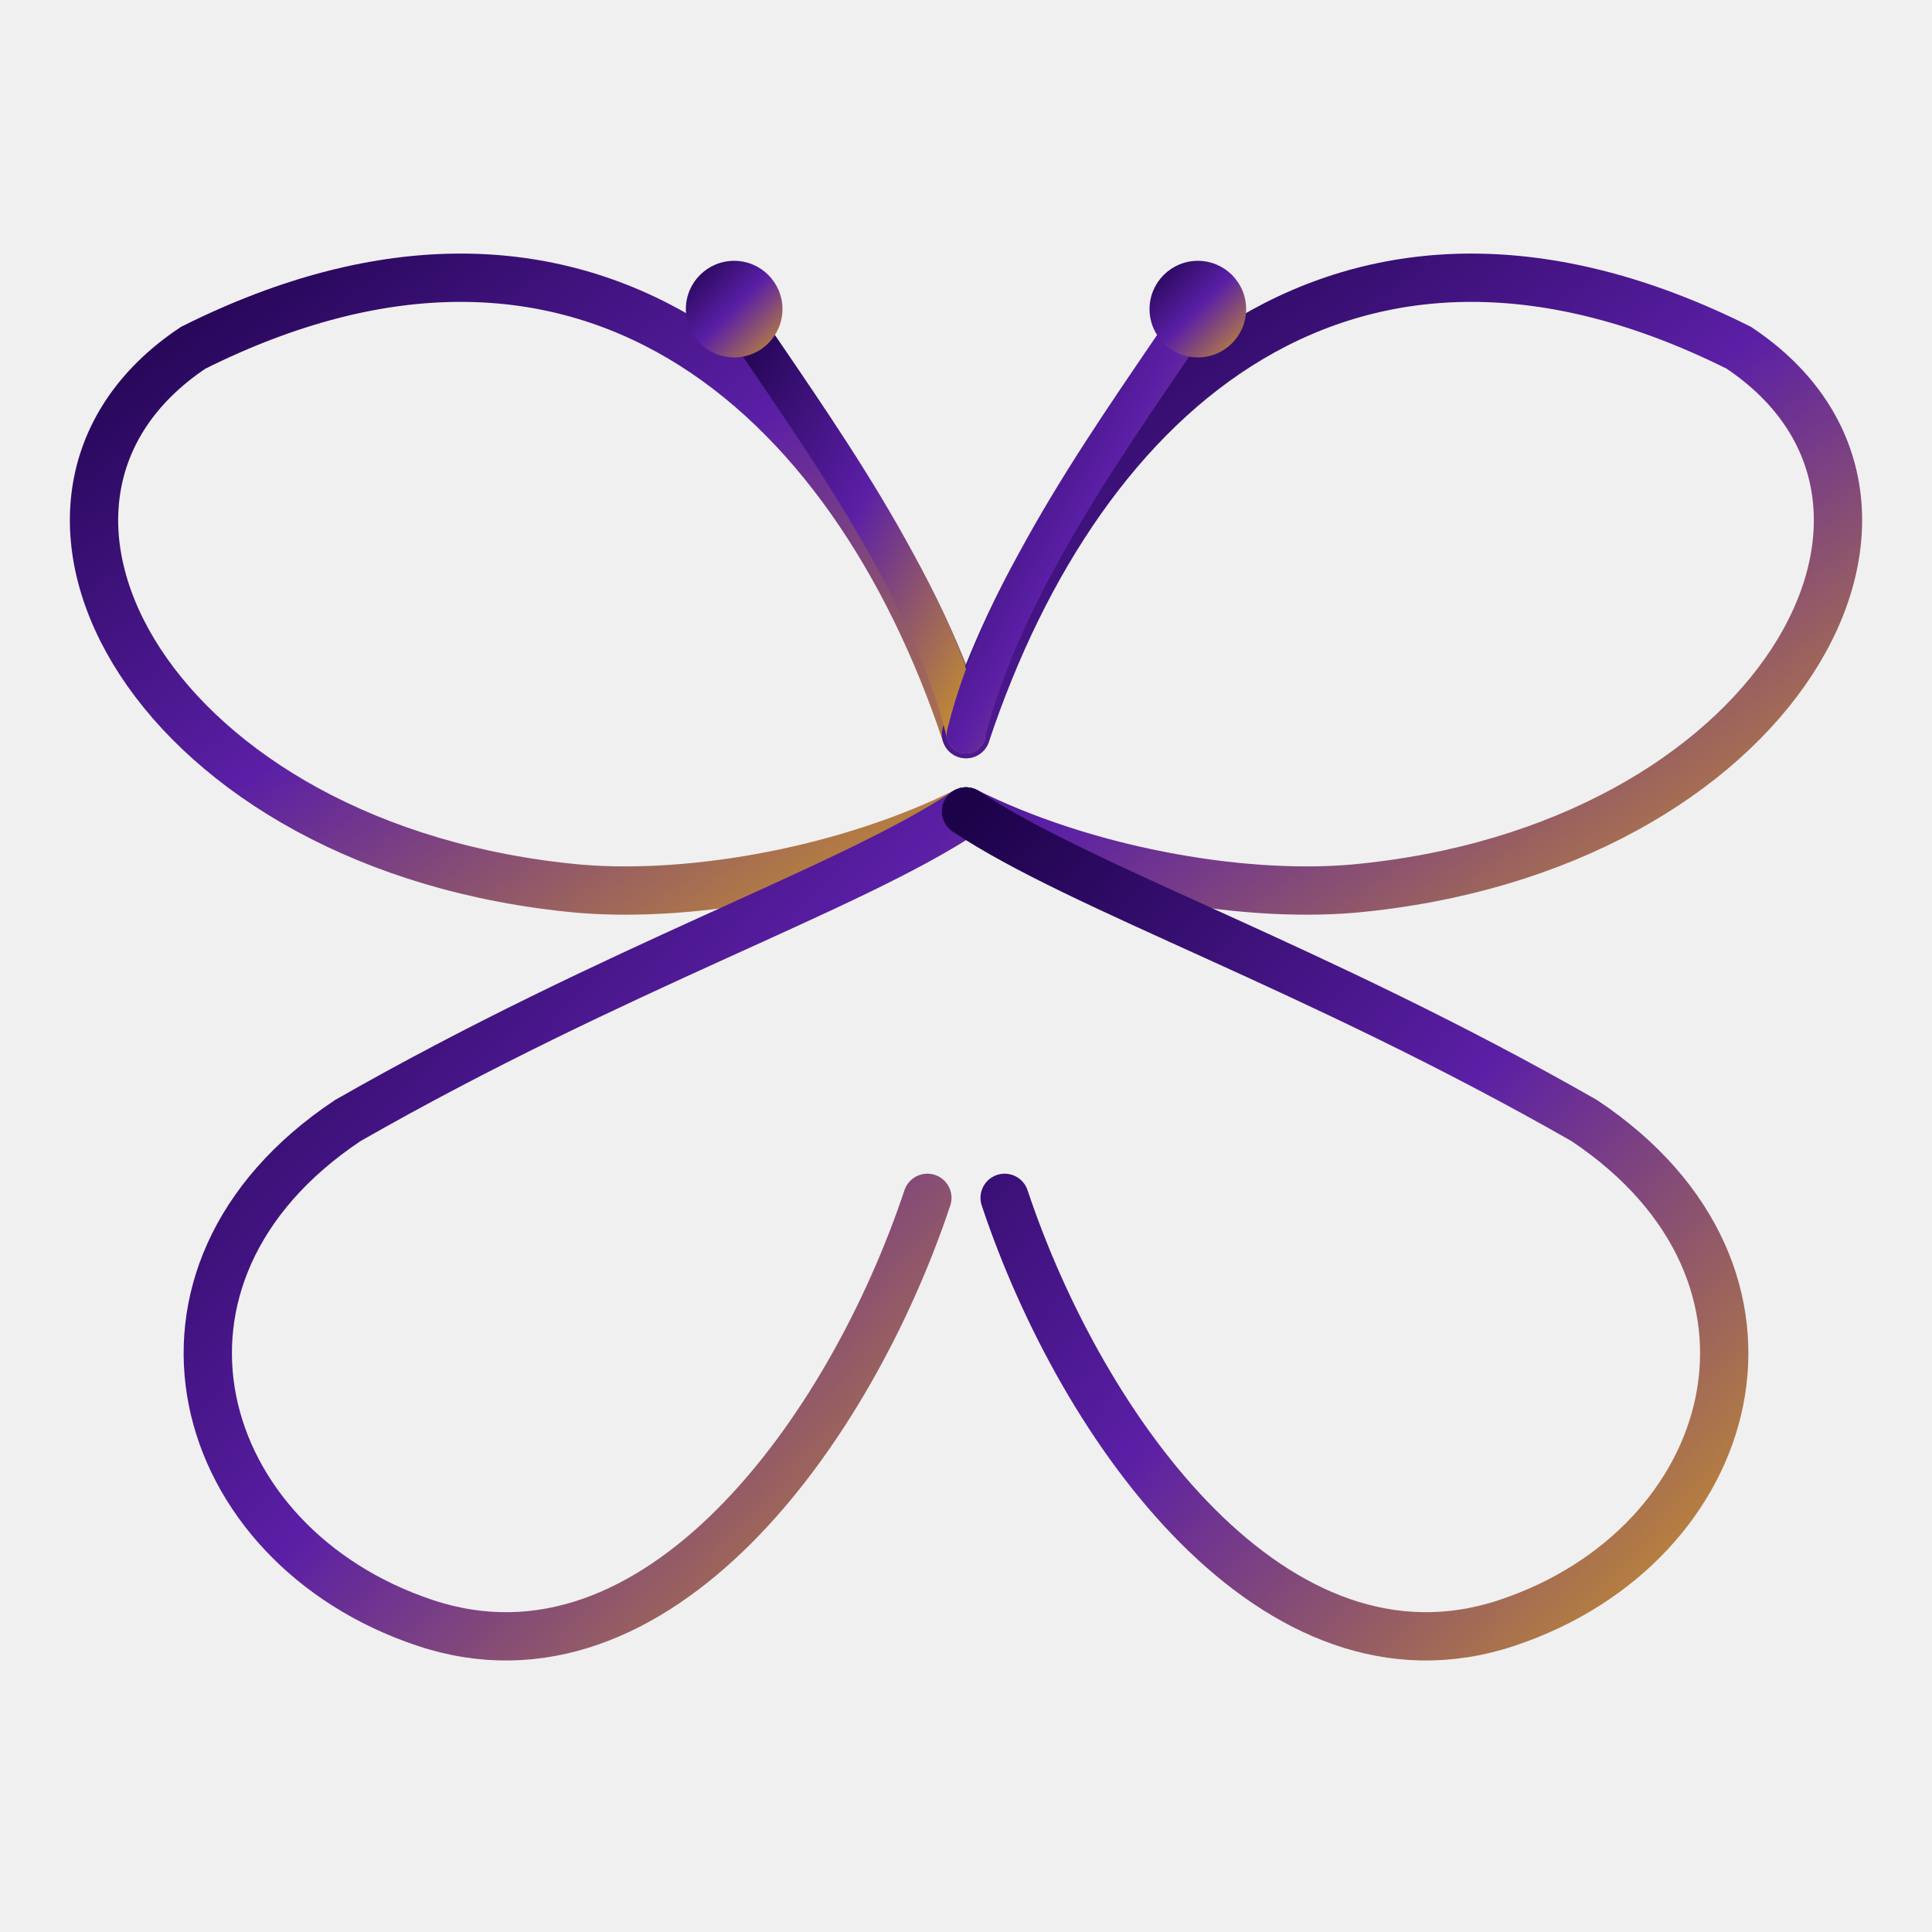
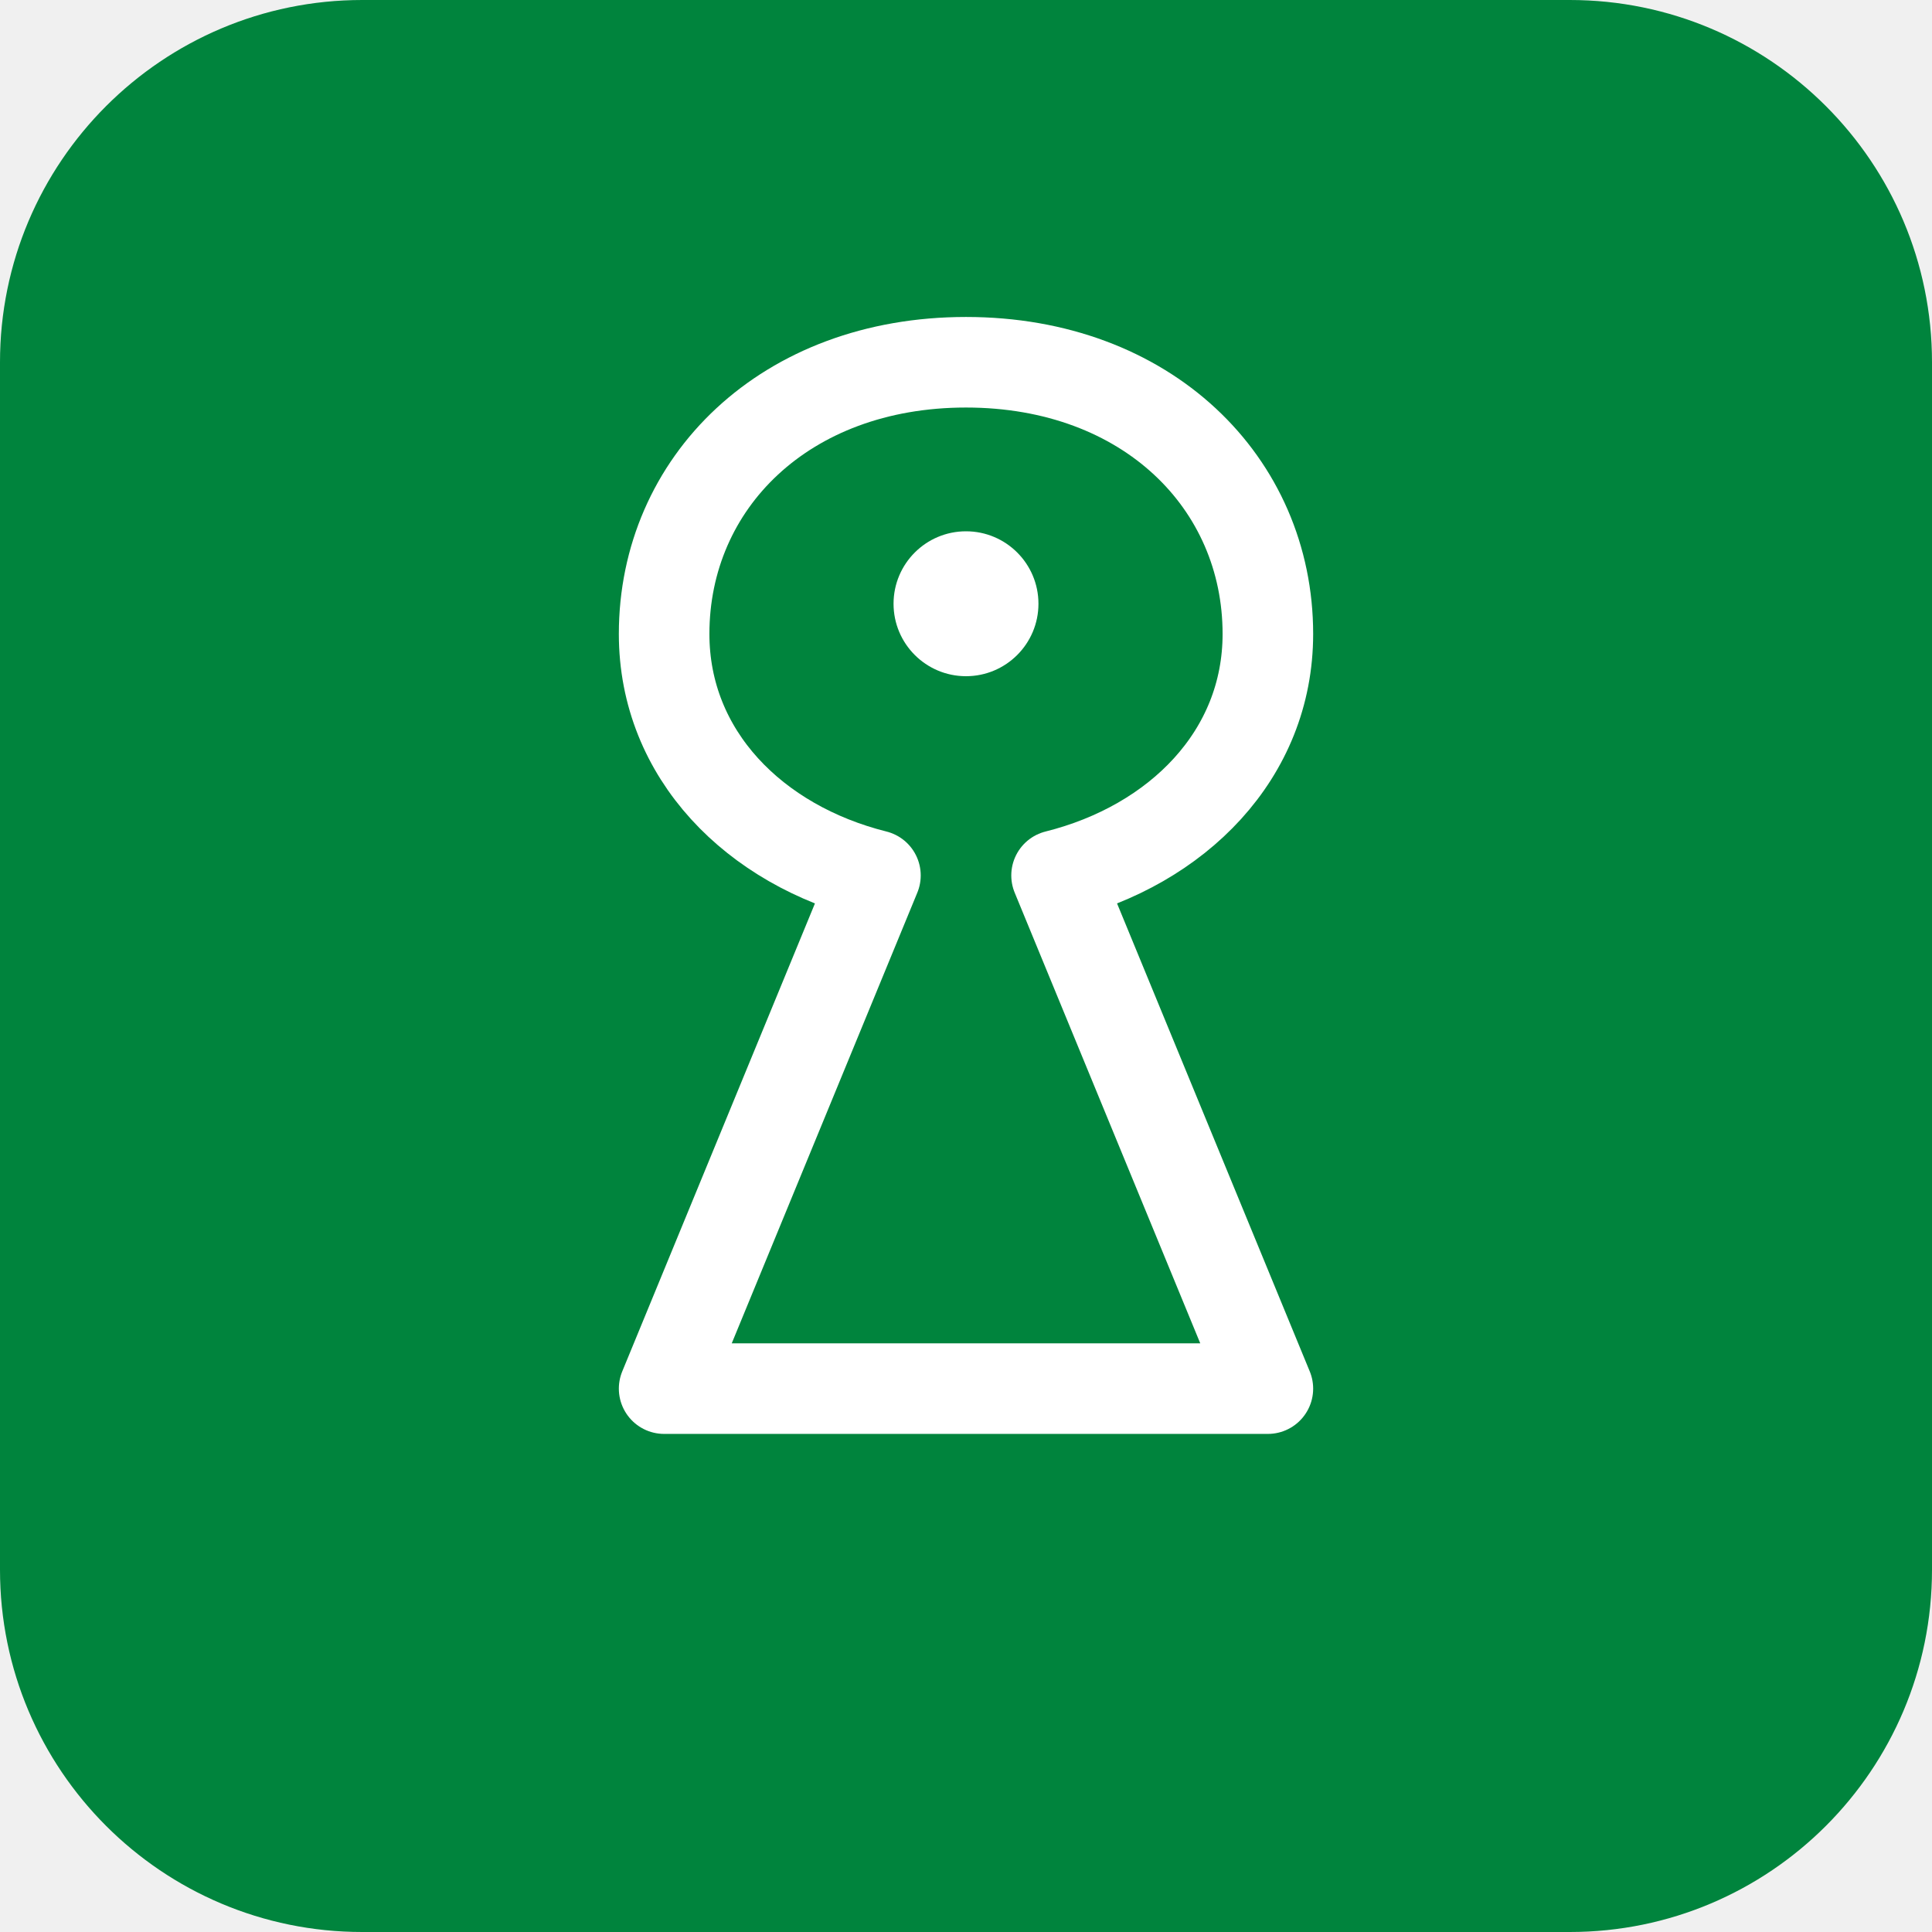
- <svg xmlns="http://www.w3.org/2000/svg" viewBox="0 0 100 100">
-   <defs>
-     <linearGradient id="bfGrad" x1="0%" y1="0%" x2="100%" y2="100%">
-       <stop offset="0%" stop-color="#1C0249" />
-       <stop offset="50%" stop-color="#5B1FA6" />
-       <stop offset="100%" stop-color="#C9932A" />
-     </linearGradient>
-   </defs>
-   <path d="M50 38 C44 20, 30 8, 10 18 C-2 26, 8 44, 30 46 C36 46.5, 44 45, 50 42" fill="none" stroke="url(#bfGrad)" stroke-width="2.5" stroke-linecap="round" />
-   <path d="M50 38 C56 20, 70 8, 90 18 C102 26, 92 44, 70 46 C64 46.5, 56 45, 50 42" fill="none" stroke="url(#bfGrad)" stroke-width="2.5" stroke-linecap="round" />
-   <path d="M50 42 C44 46, 32 50, 18 58 C6 66, 10 80, 22 84 C34 88, 44 74, 48 62" fill="none" stroke="url(#bfGrad)" stroke-width="2.5" stroke-linecap="round" />
-   <path d="M50 42 C56 46, 68 50, 82 58 C94 66, 90 80, 78 84 C66 88, 56 74, 52 62" fill="none" stroke="url(#bfGrad)" stroke-width="2.5" stroke-linecap="round" />
-   <line x1="50" y1="38" x2="50" y2="60" stroke="url(#bfGrad)" stroke-width="2.5" stroke-linecap="round" />
-   <path d="M50 38 C48 30, 42 22, 38 16" fill="none" stroke="url(#bfGrad)" stroke-width="2" stroke-linecap="round" />
-   <path d="M50 38 C52 30, 58 22, 62 16" fill="none" stroke="url(#bfGrad)" stroke-width="2" stroke-linecap="round" />
-   <circle cx="38" cy="16" r="2.5" fill="url(#bfGrad)" />
-   <circle cx="62" cy="16" r="2.5" fill="url(#bfGrad)" />
+ <svg xmlns="http://www.w3.org/2000/svg" viewBox="0 0 64 64">
+   <rect width="64" height="64" rx="12" fill="#00843D" />
+   <path d="M32 12c6 0 10 4 10 9 0 4-3 7-7 8l7 17H22l7-17c-4-1-7-4-7-8 0-5 4-9 10-9z" fill="none" stroke="#fff" stroke-width="3" stroke-linejoin="round" />
+   <circle cx="32" cy="20" r="2.4" fill="#fff" />
</svg>
